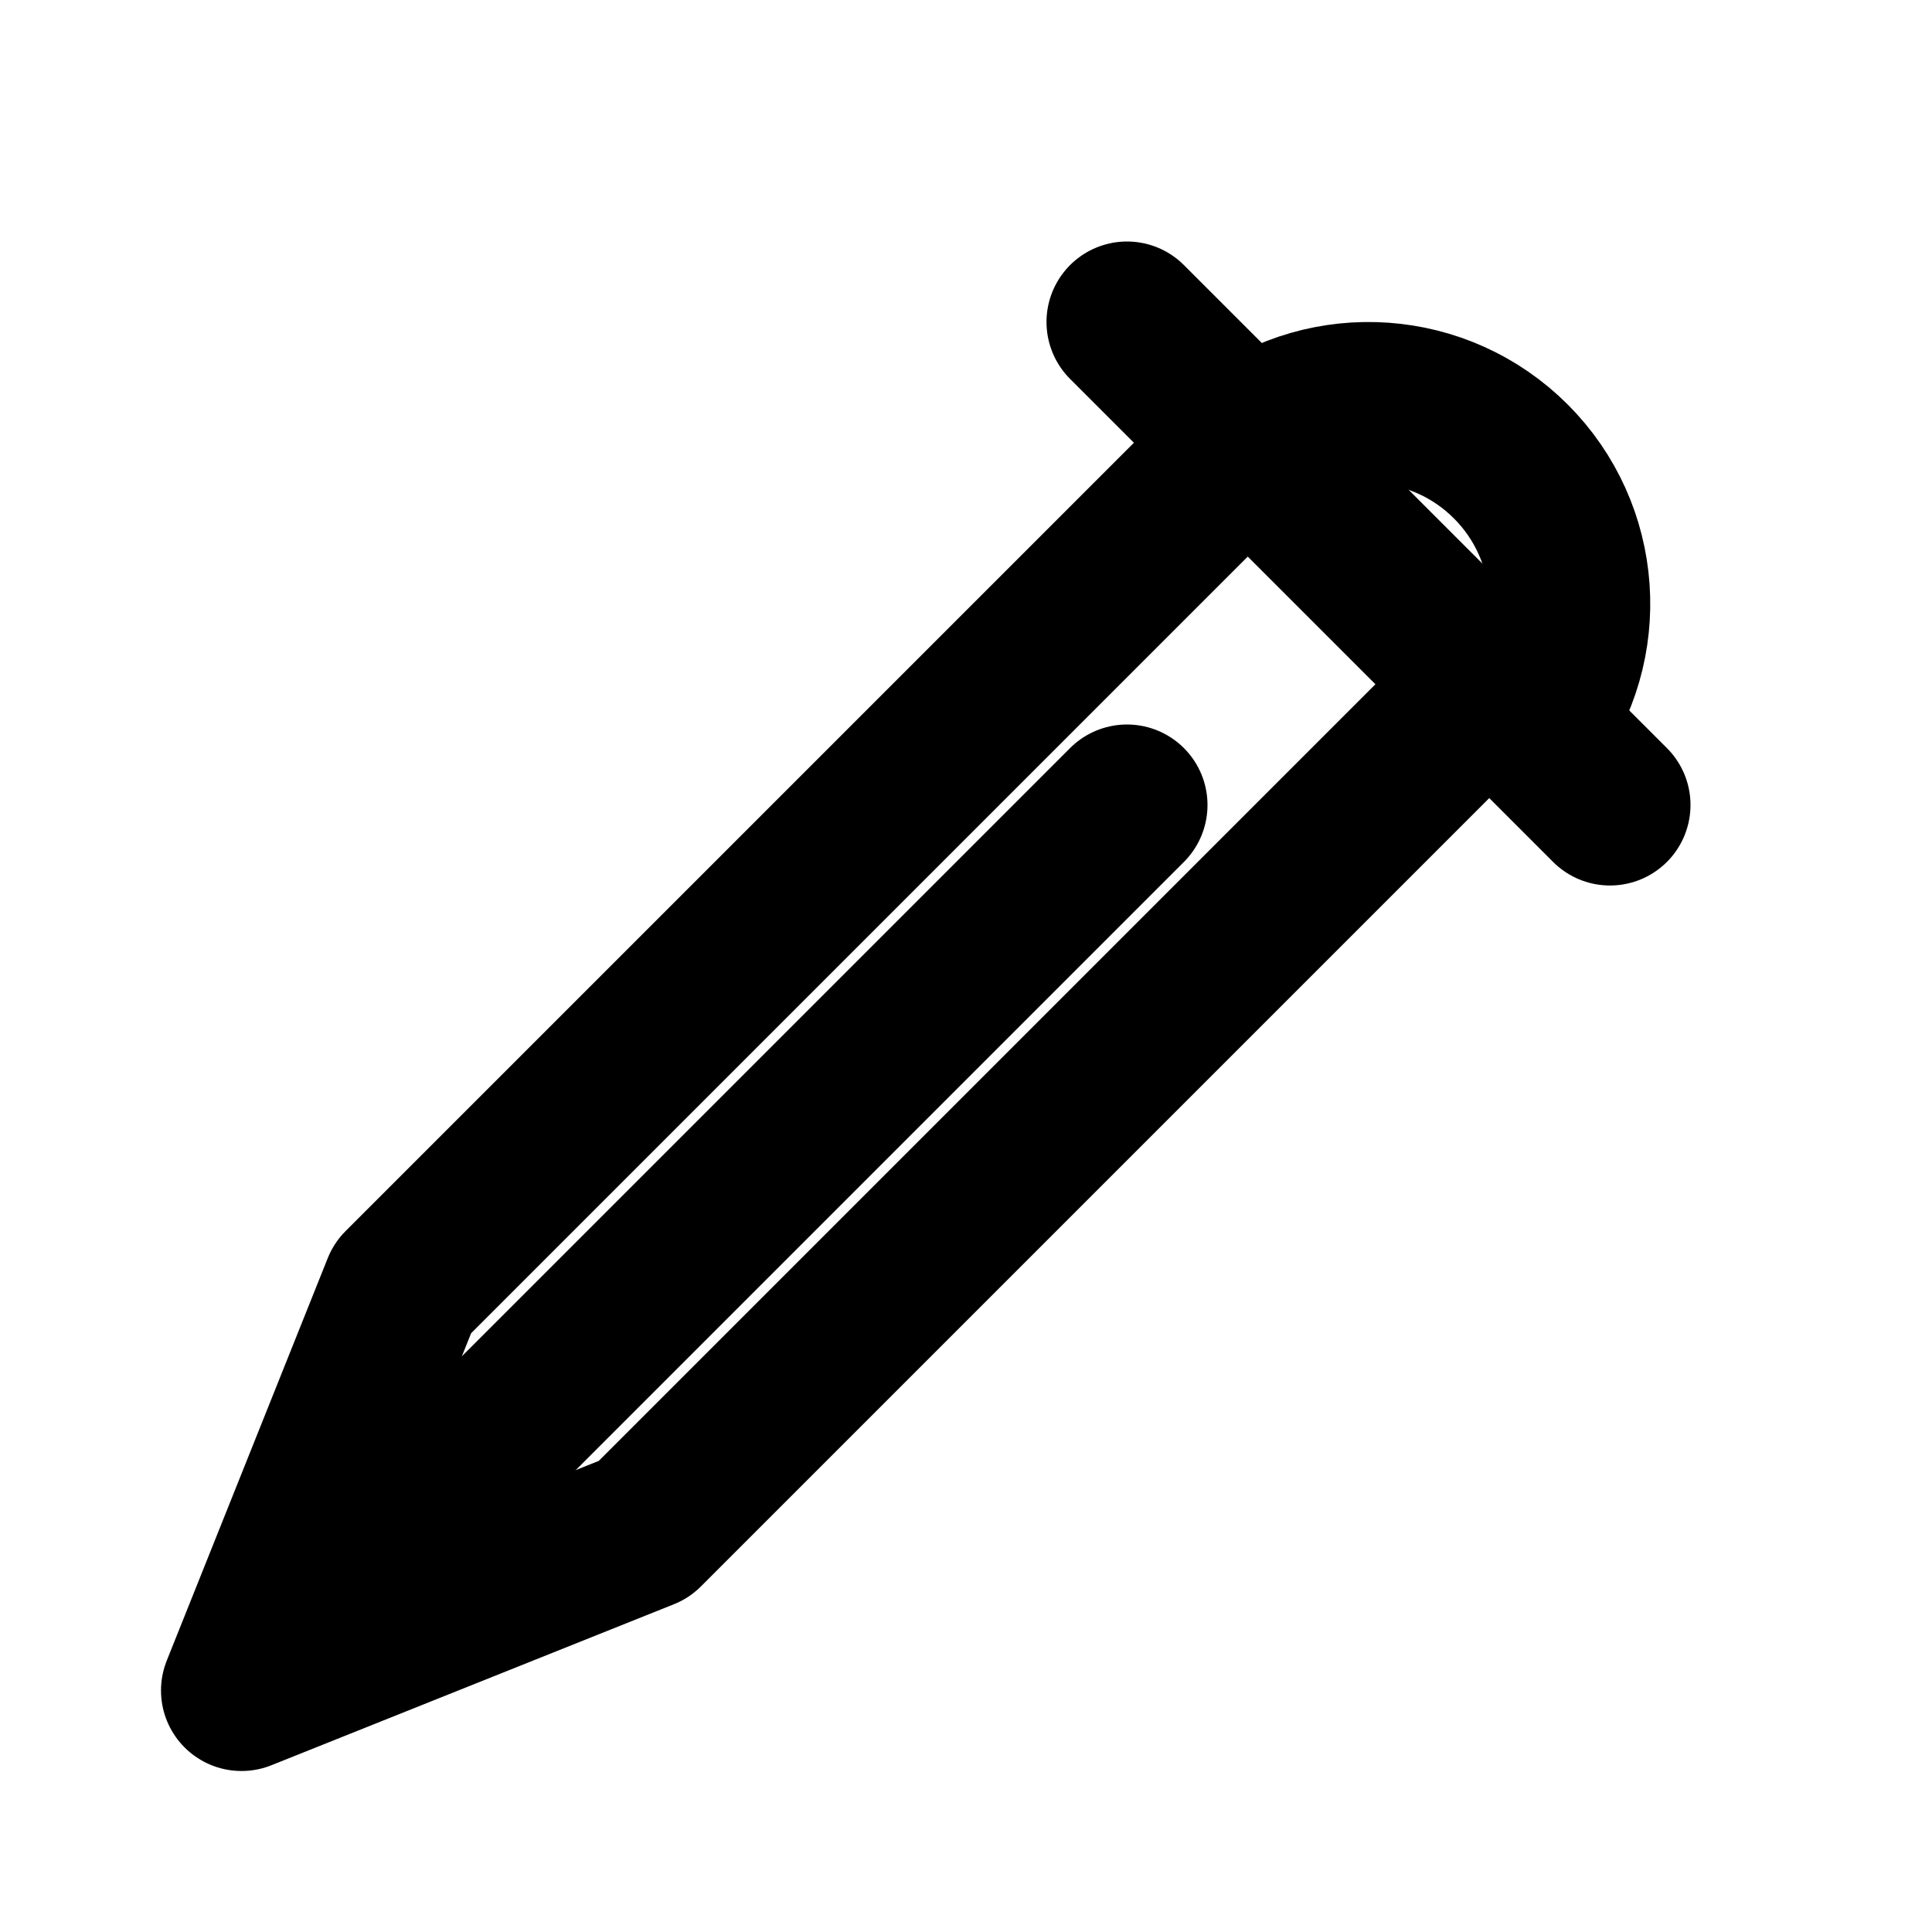
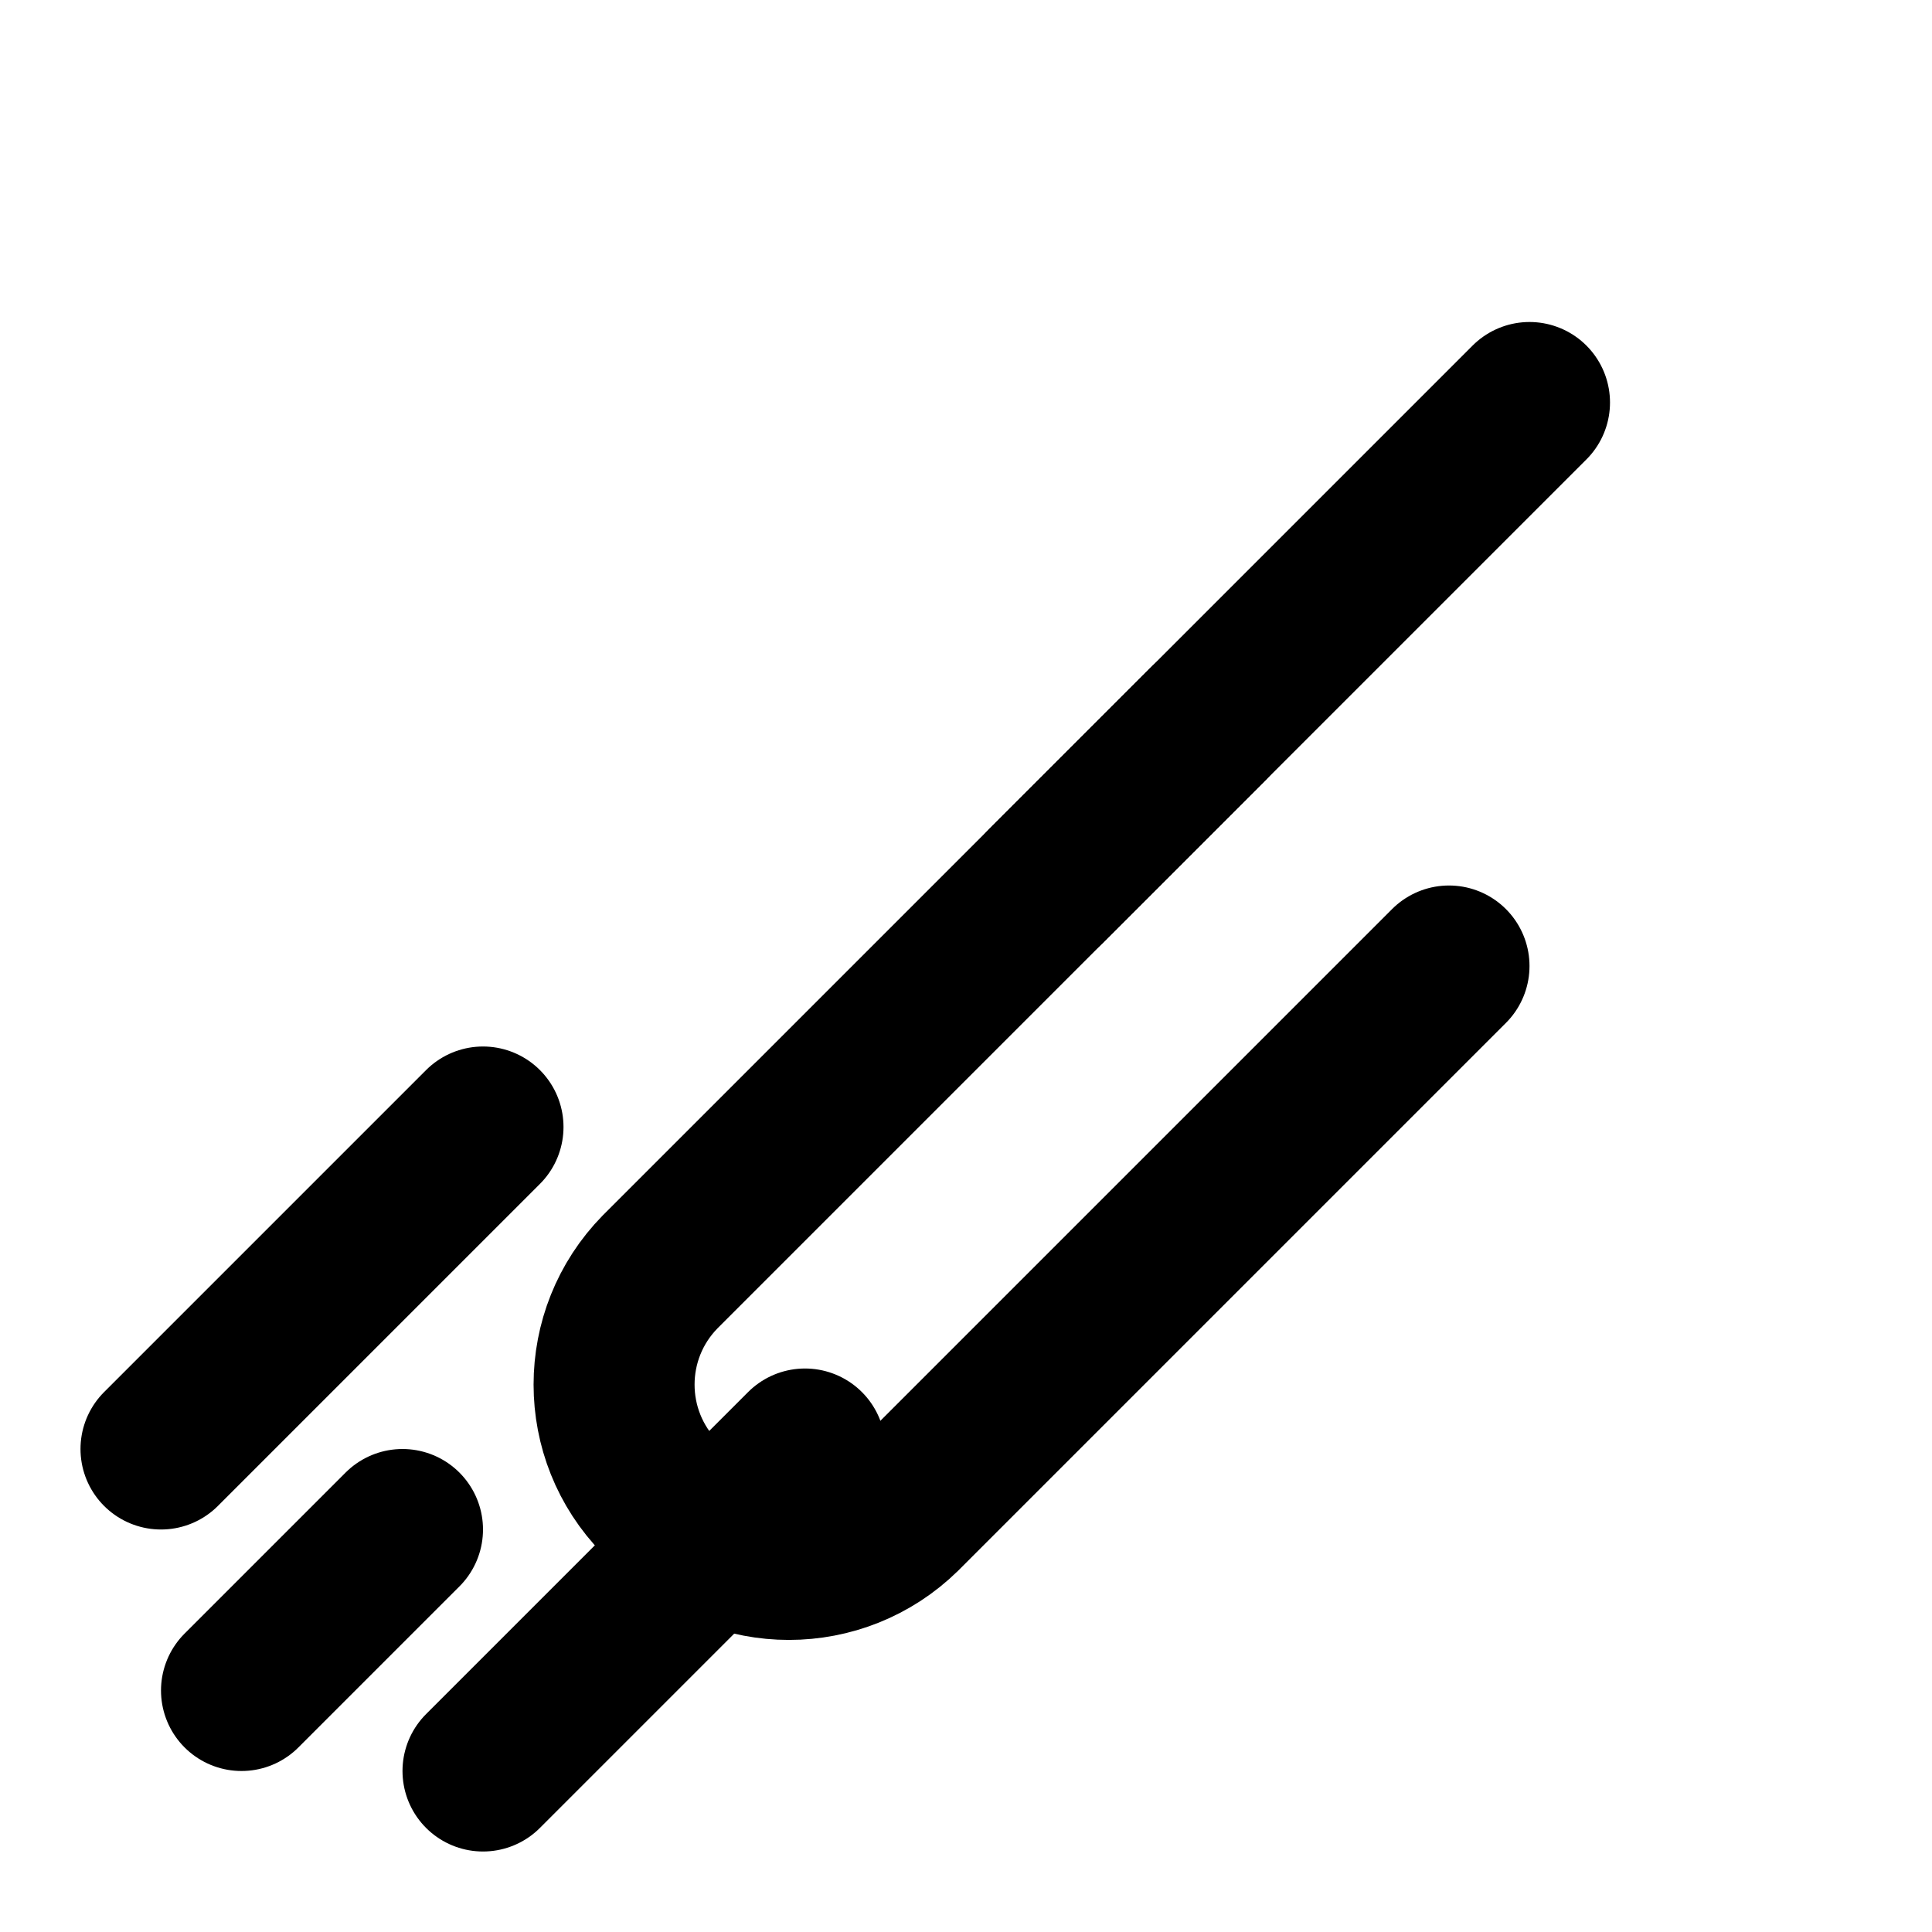
- <svg xmlns="http://www.w3.org/2000/svg" viewBox="0 0 24 24" width="24" height="24" fill="none" stroke="currentColor" stroke-width="2" stroke-linecap="round" stroke-linejoin="round">
-   <path d="m14 4 6 6" />
-   <path d="m4 20 10-10" />
-   <path d="M19 9a2.5 2.5 0 0 0-3.5-3.5L5 16l-2 5 5-2 10.5-10.5Z" />
+ <svg xmlns="http://www.w3.org/2000/svg" viewBox="0 0 24 24" fill="none" stroke="currentColor" stroke-width="2" stroke-linecap="round" stroke-linejoin="round">
+   <path d="m19 5-6 6" />
+   <path d="M15 9 8.2 15.8a2 2 0 0 0 0 2.8l.2.2a2 2 0 0 0 2.8 0L18 12" />
+   <path d="m5 19-2 2" />
+   <path d="m2 18 4-4" />
+   <path d="m6 22 4-4" />
</svg>
